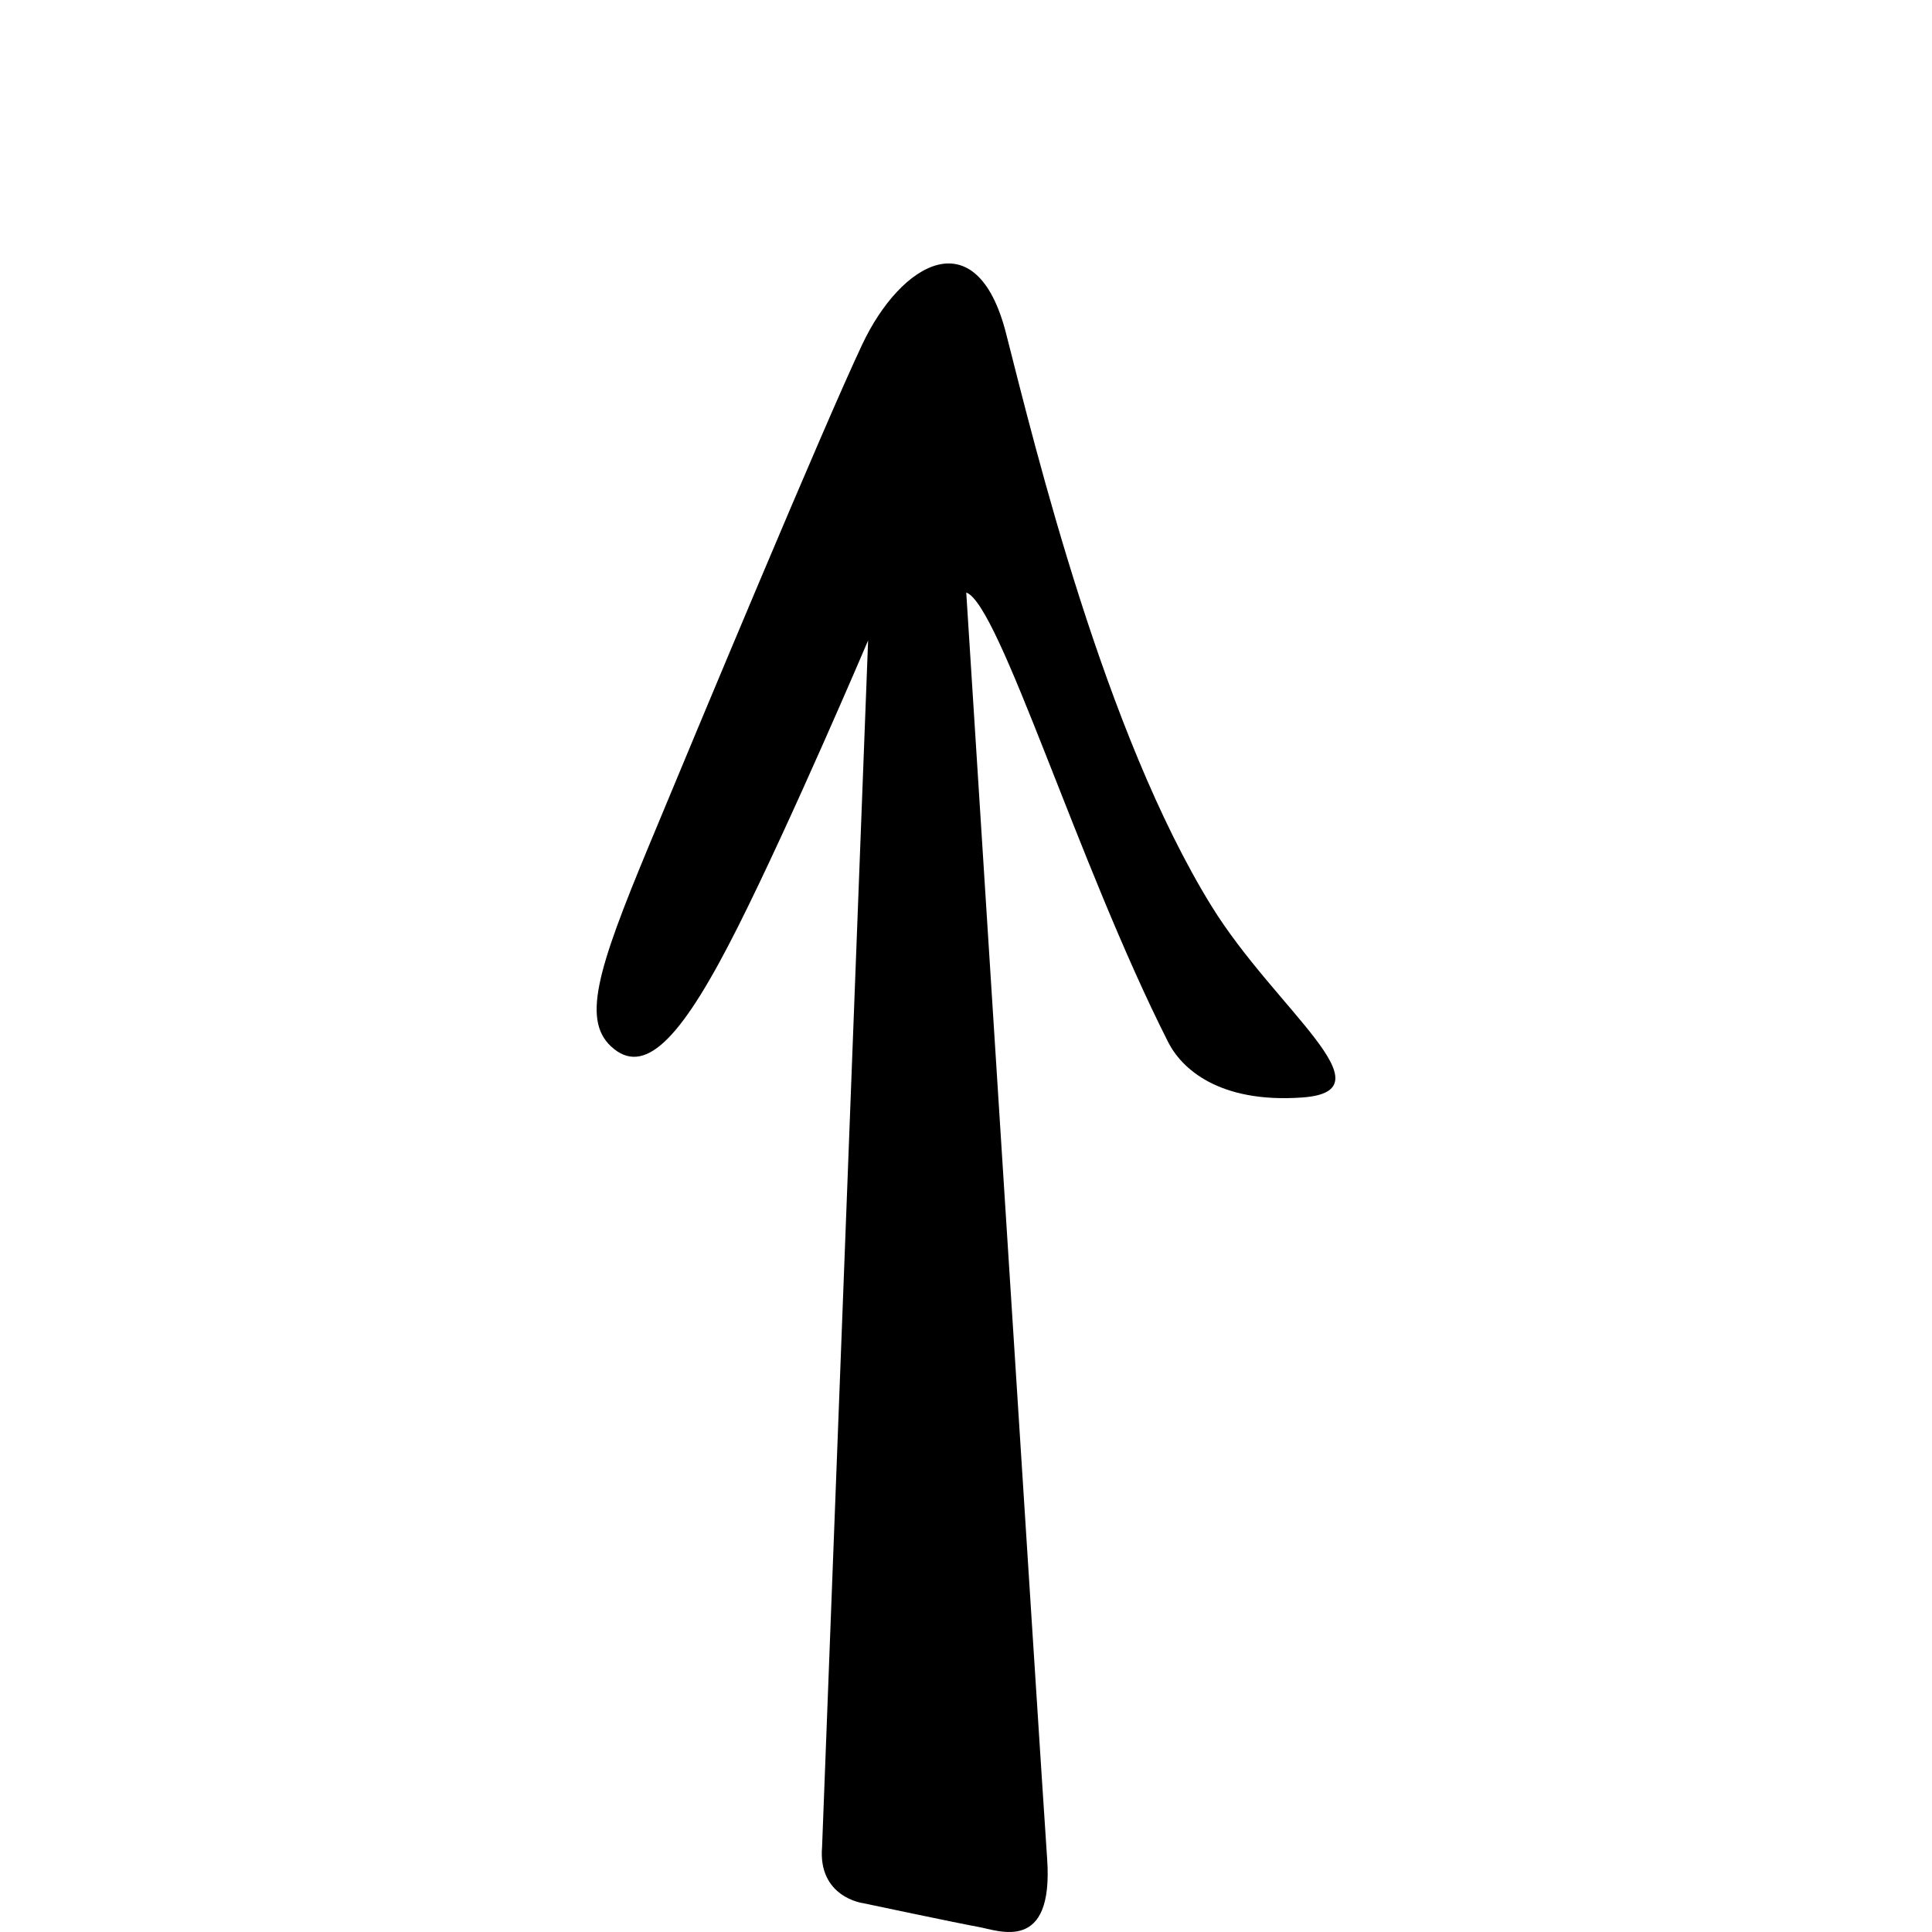
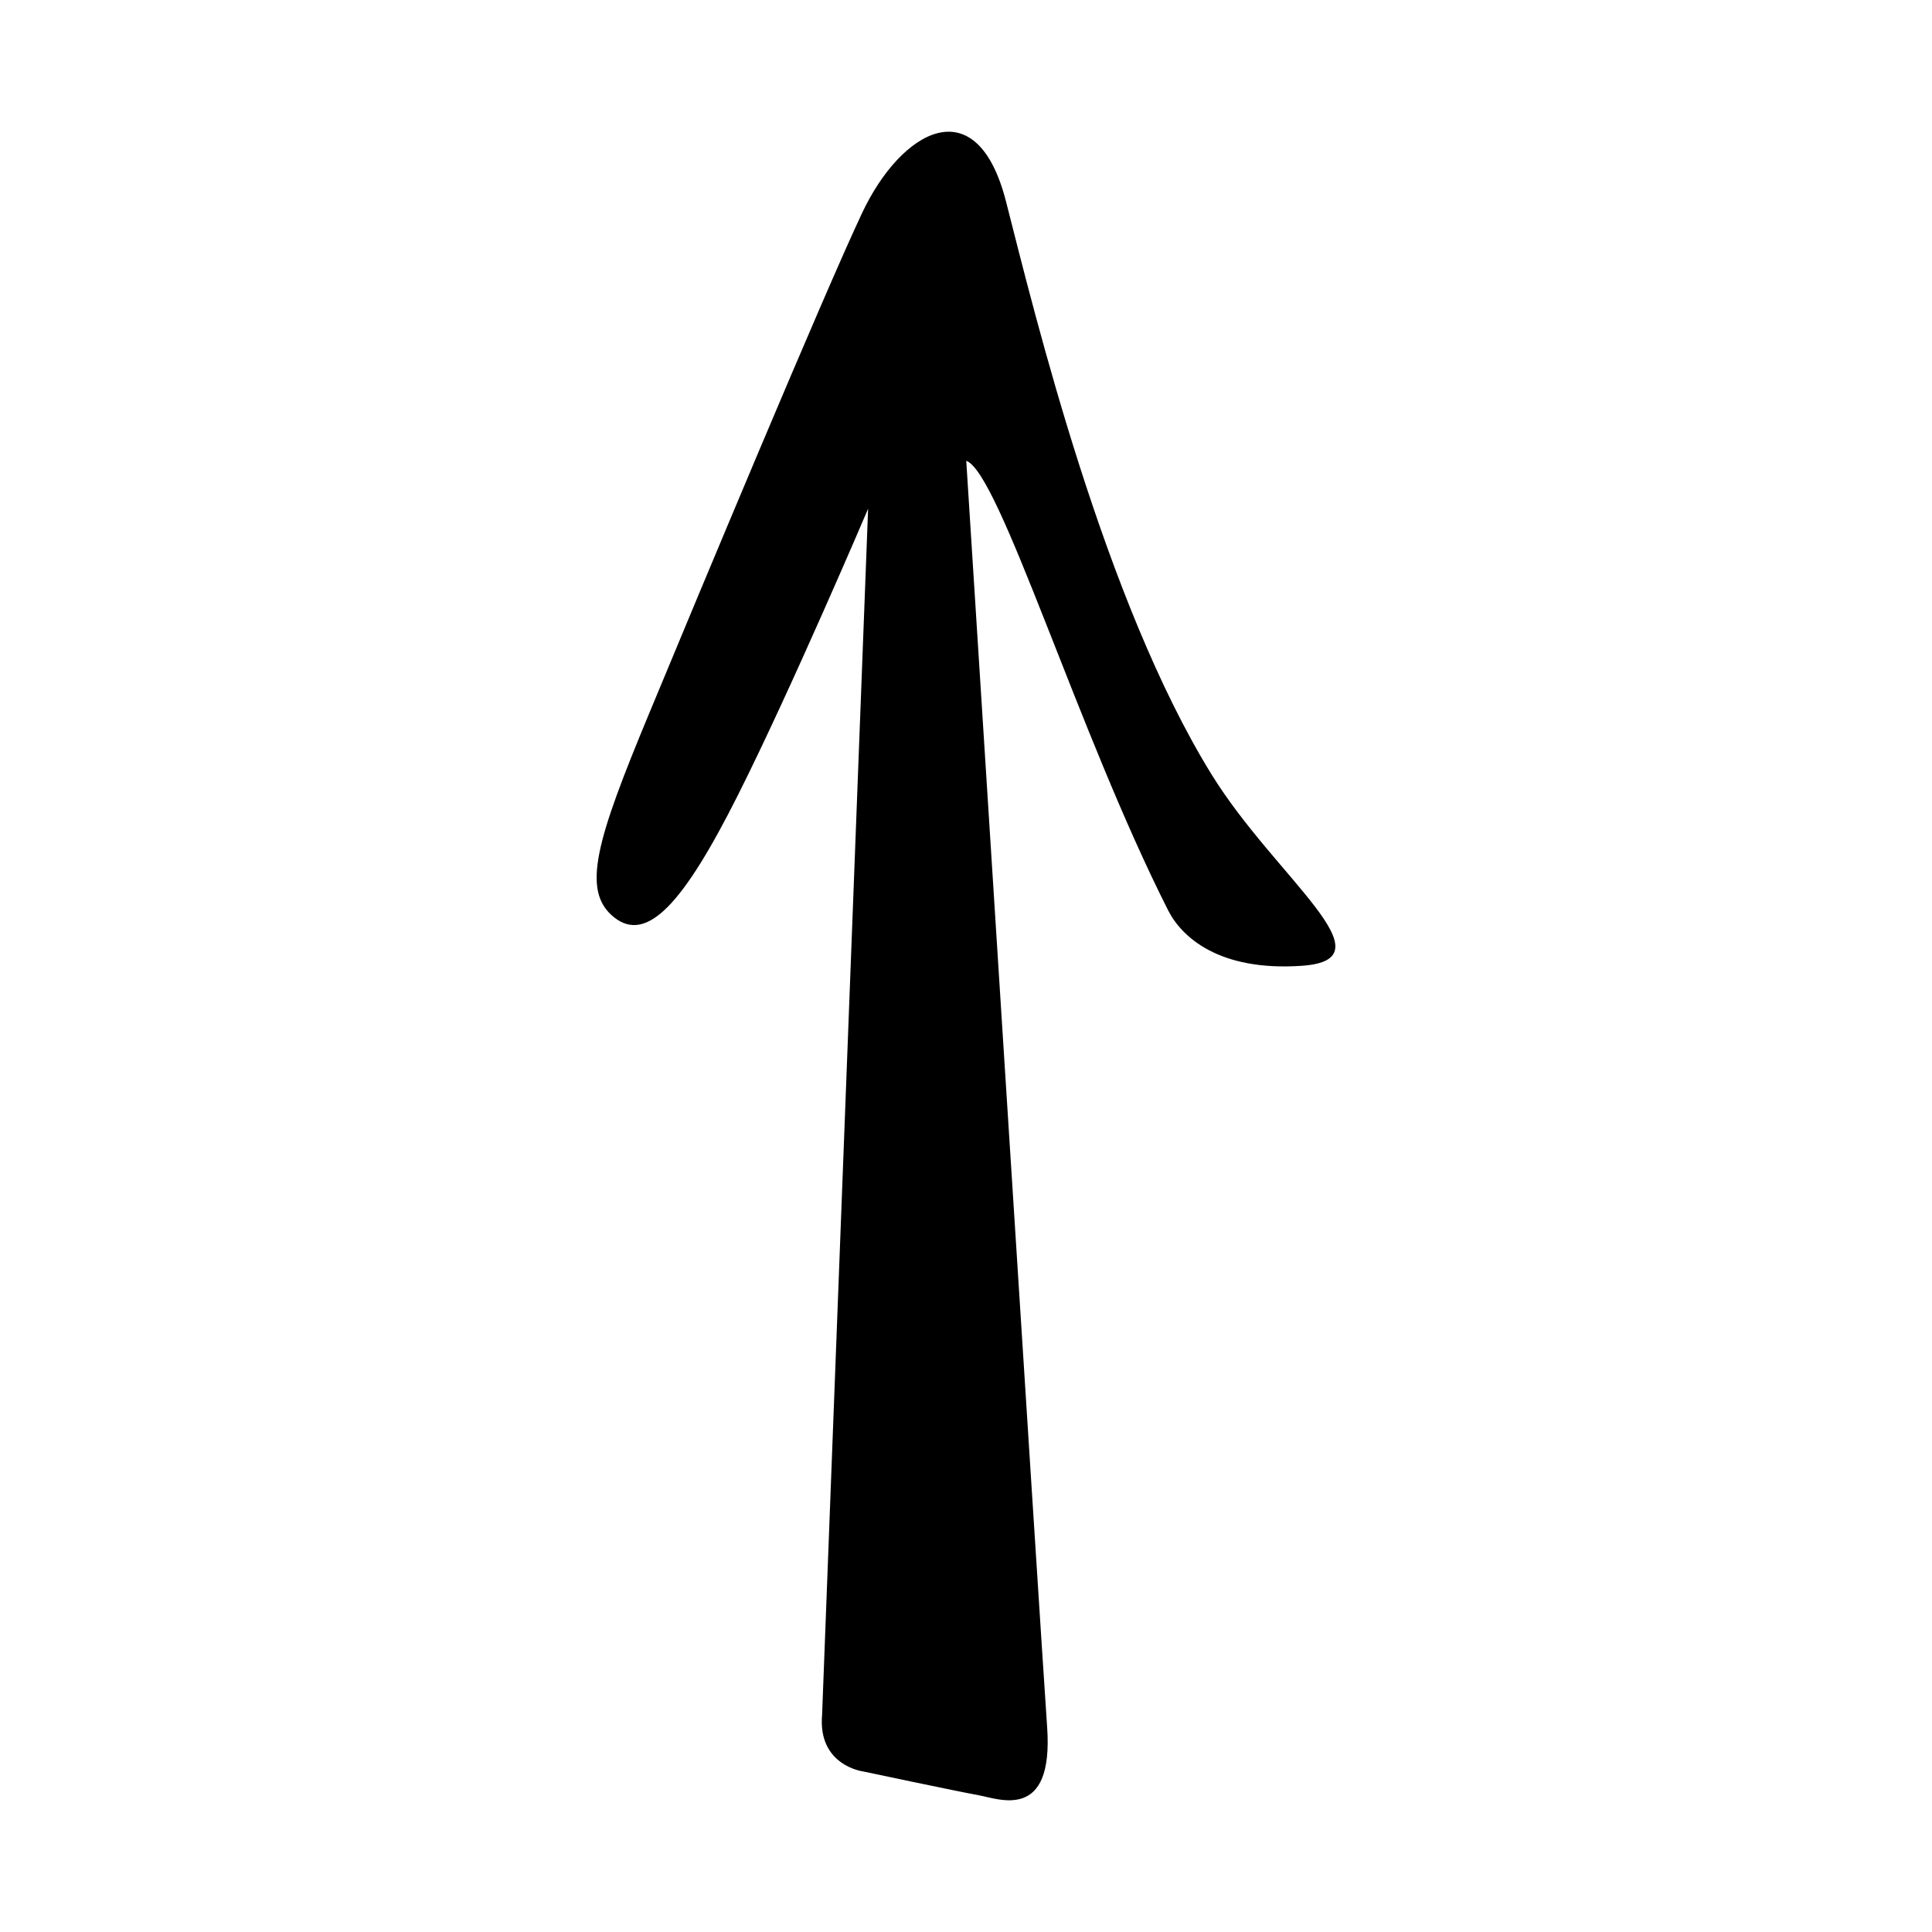
- <svg xmlns="http://www.w3.org/2000/svg" version="1.1" id="svg2" viewBox="0 0 176 176">
+ <svg xmlns="http://www.w3.org/2000/svg" height="176" width="176" version="1.1" id="svg2" viewBox="0 0 176 176">
  <defs id="defs16697" />
-   <g transform="matrix(0,-2.041257,-2.041257,0,74.88969,168.2345)" id="g5168" style="fill:#000000">
+   <g transform="matrix(0,-2.041257,-2.041257,0,74.88969,156.2345)" id="g5168" style="fill:#000000">
    <path id="path5170" style="fill:#000000;fill-opacity:1;fill-rule:nonzero;stroke:none" d="m 0,0 53.835,-2.054 c 0,0 -7.998,3.405 -12.789,5.814 -4.791,2.409 -6.628,4.046 -5.442,5.527 1.185,1.482 3.469,0.768 9.068,-1.558 5.338,-2.216 18.726,-7.797 22.38,-9.524 3.654,-1.726 5.637,-5.102 0.484,-6.416 -5.153,-1.313 -17.838,-4.398 -25.56,-9.171 -4.613,-2.85 -8.253,-8.099 -8.538,-4.041 -0.263,3.736 1.309,5.39 2.473,5.979 7.981,4.04 19.539,7.524 20.063,9.01 0,0 -52.286,-3.316 -56.514,-3.61 -4.227,-0.294 -3.201,2.153 -3.038,3.065 0.163,0.913 1.062,5.157 1.062,5.157 0,0 0.261,2.017 2.516,1.822" />
  </g>
</svg>
